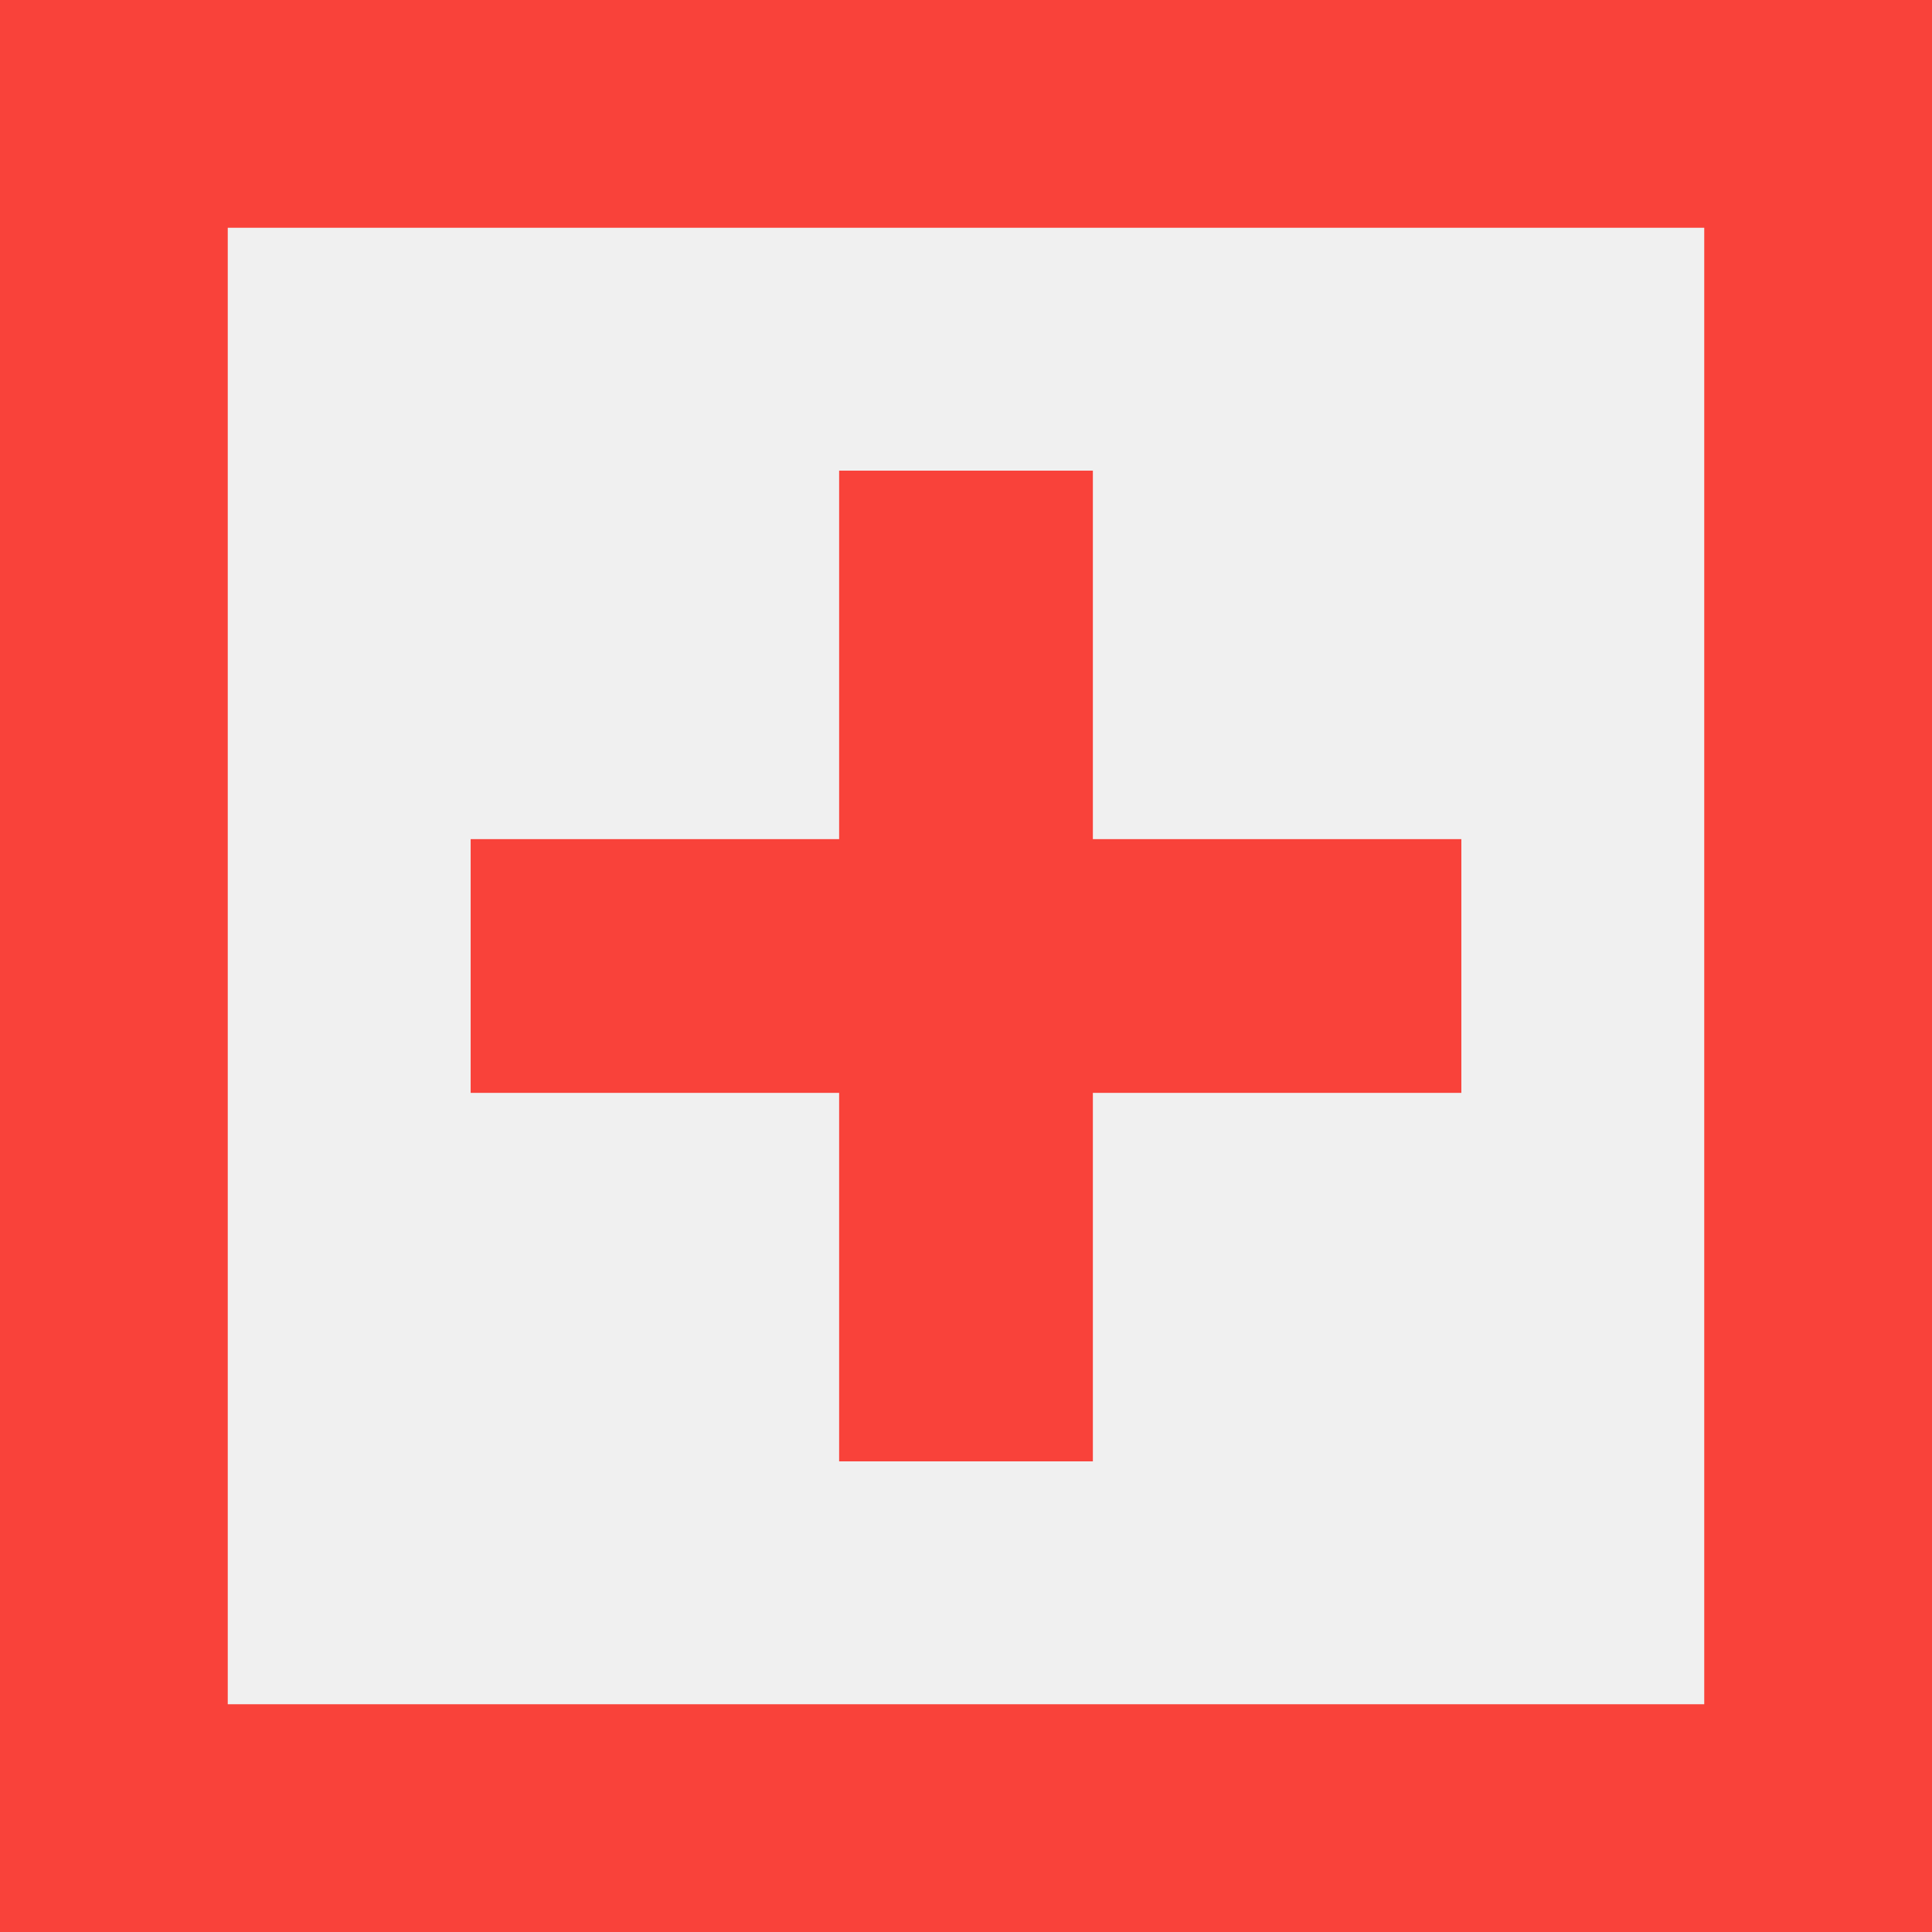
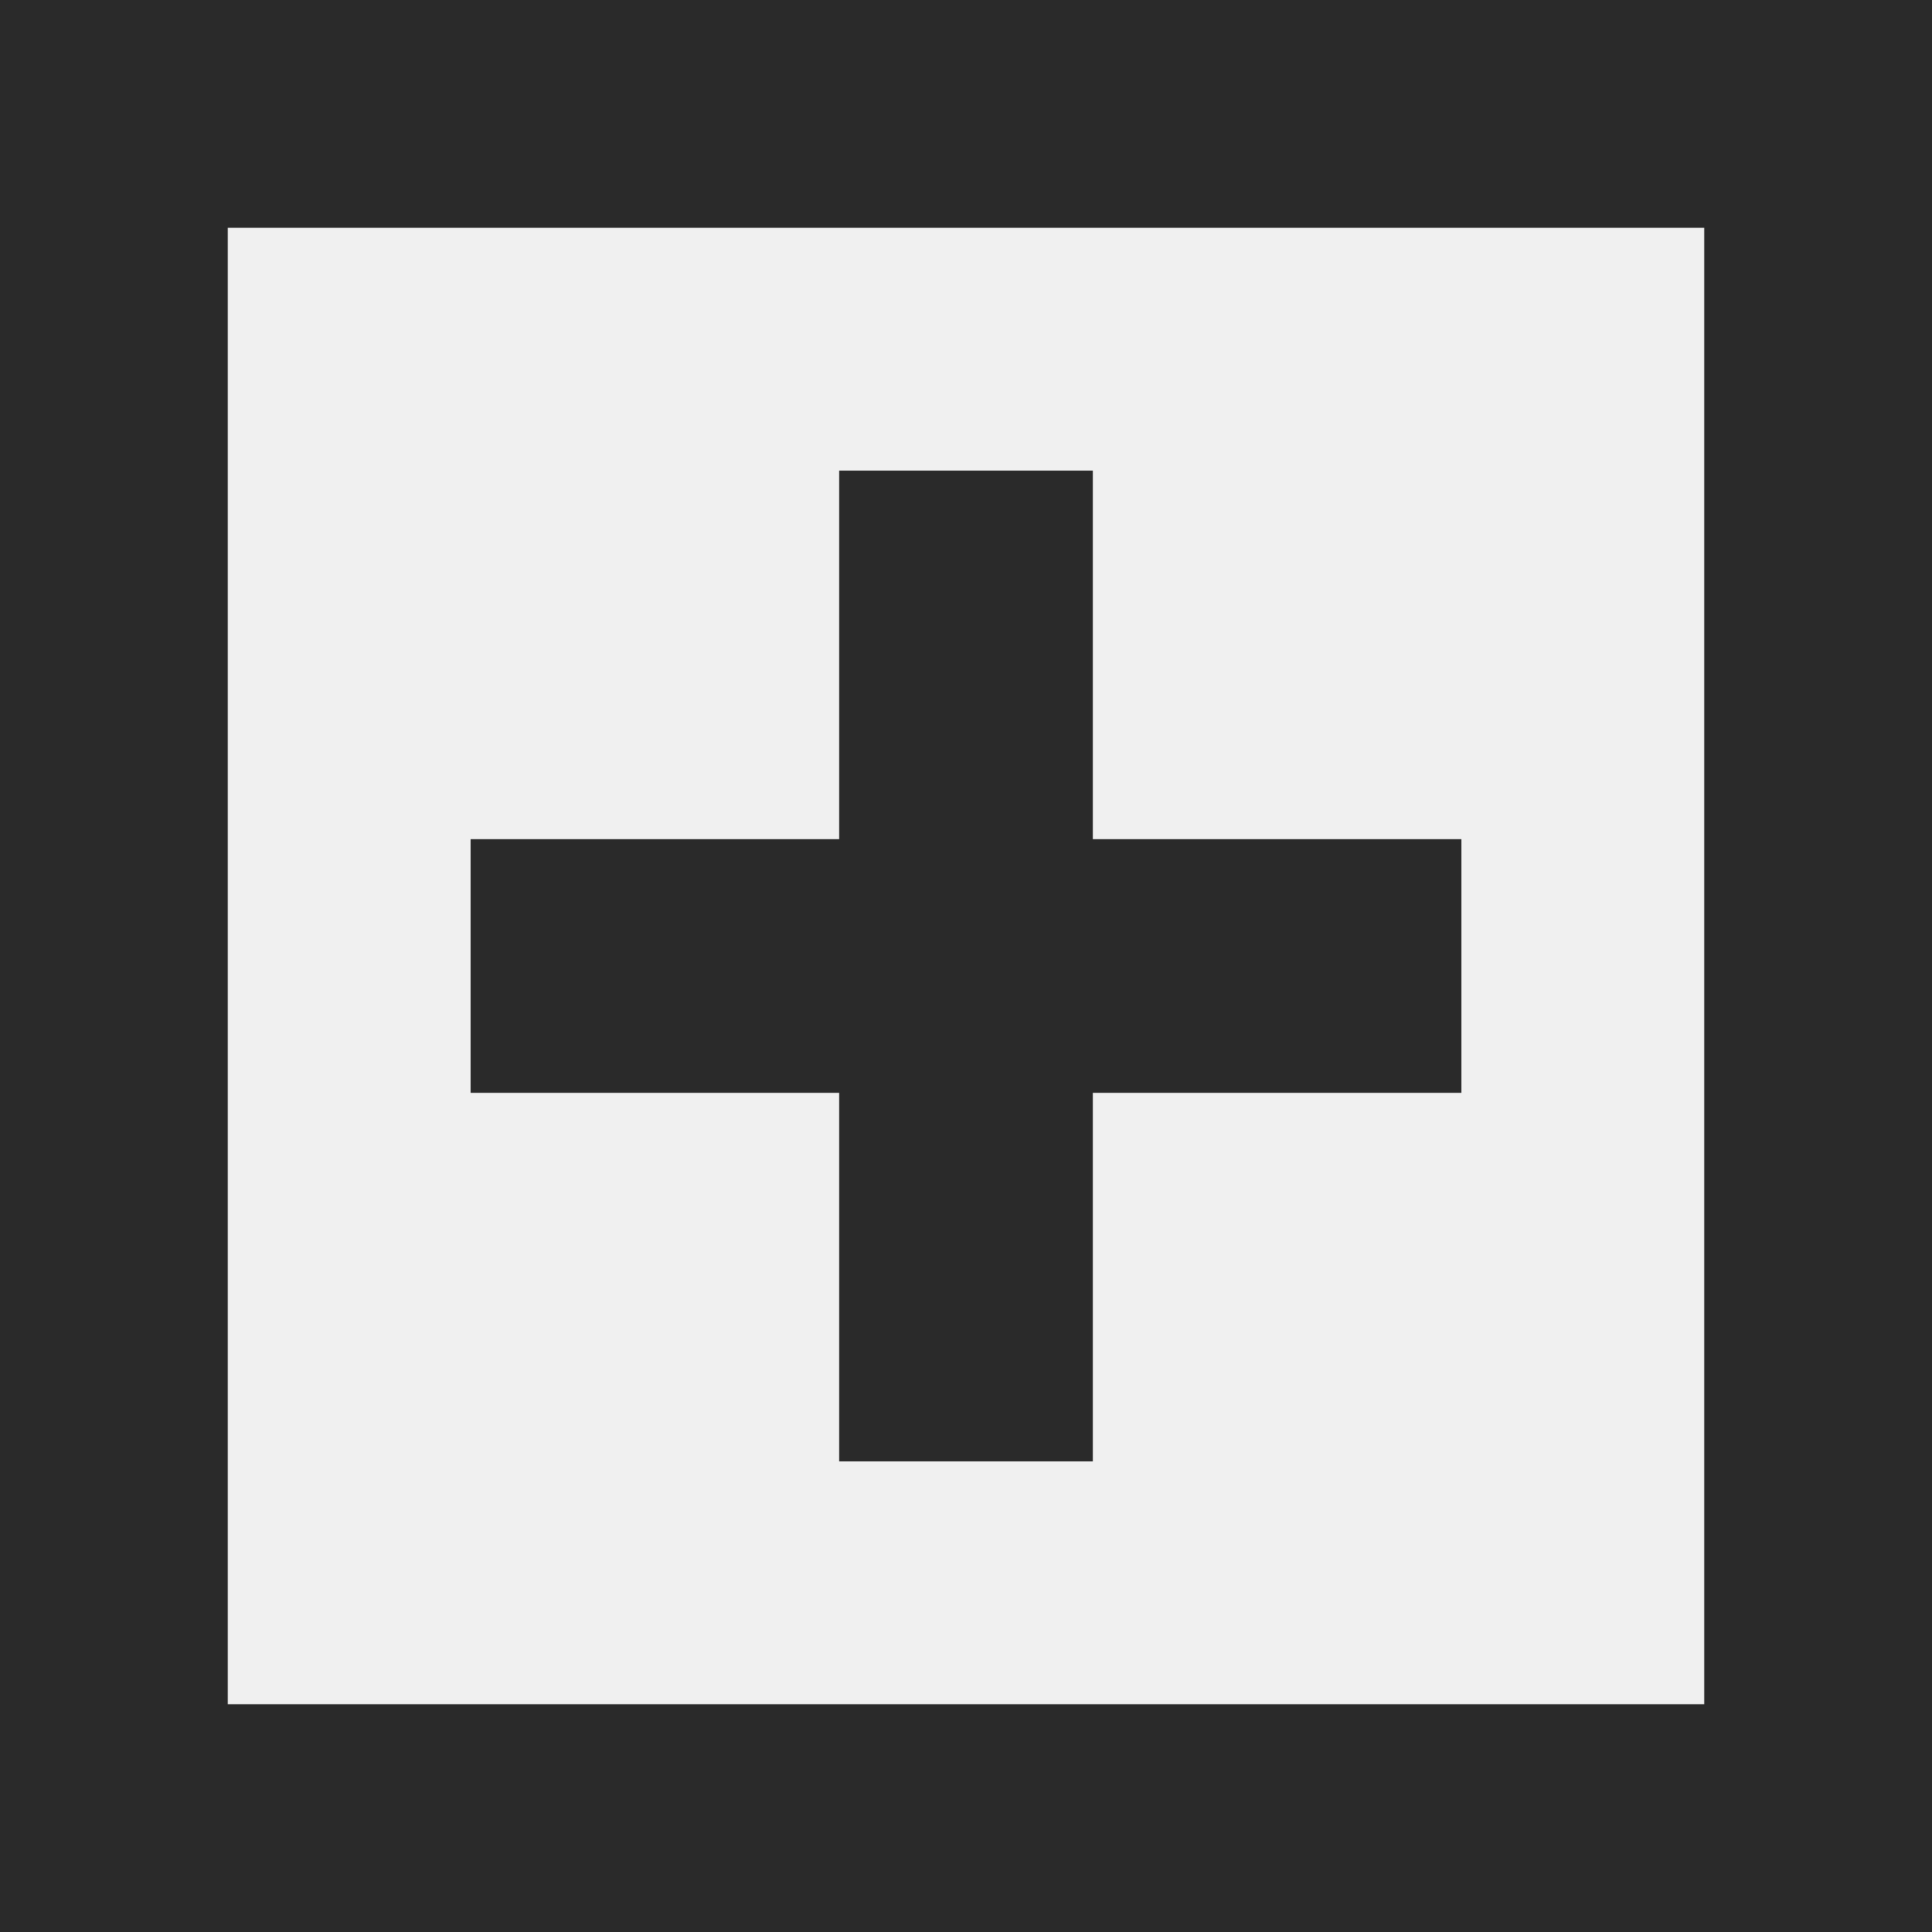
<svg xmlns="http://www.w3.org/2000/svg" width="18" height="18" viewBox="0 0 18 18" fill="none">
  <g clip-path="url(#clip0_3709_777)">
-     <path d="M0 0V18H18V0H0ZM15.878 15.878H2.122V2.122H15.878V15.878Z" fill="#F9423A" />
-     <path d="M7.818 13.615H10.182V10.182H13.615V7.818H10.182V4.385H7.818V7.818H4.385V10.182H7.818V13.615Z" fill="#F9423A" />
+     <path d="M0 0V18H18V0H0ZM15.878 15.878H2.122V2.122H15.878V15.878Z" fill="#2A2A2A" />
+     <path d="M7.818 13.615H10.182V10.182H13.615V7.818H10.182V4.385H7.818V7.818H4.385V10.182H7.818V13.615Z" fill="#2A2A2A" />
  </g>
  <defs>
    <clipPath id="clip0_3709_777">
      <rect width="18" height="18" fill="white" />
    </clipPath>
  </defs>
</svg>
